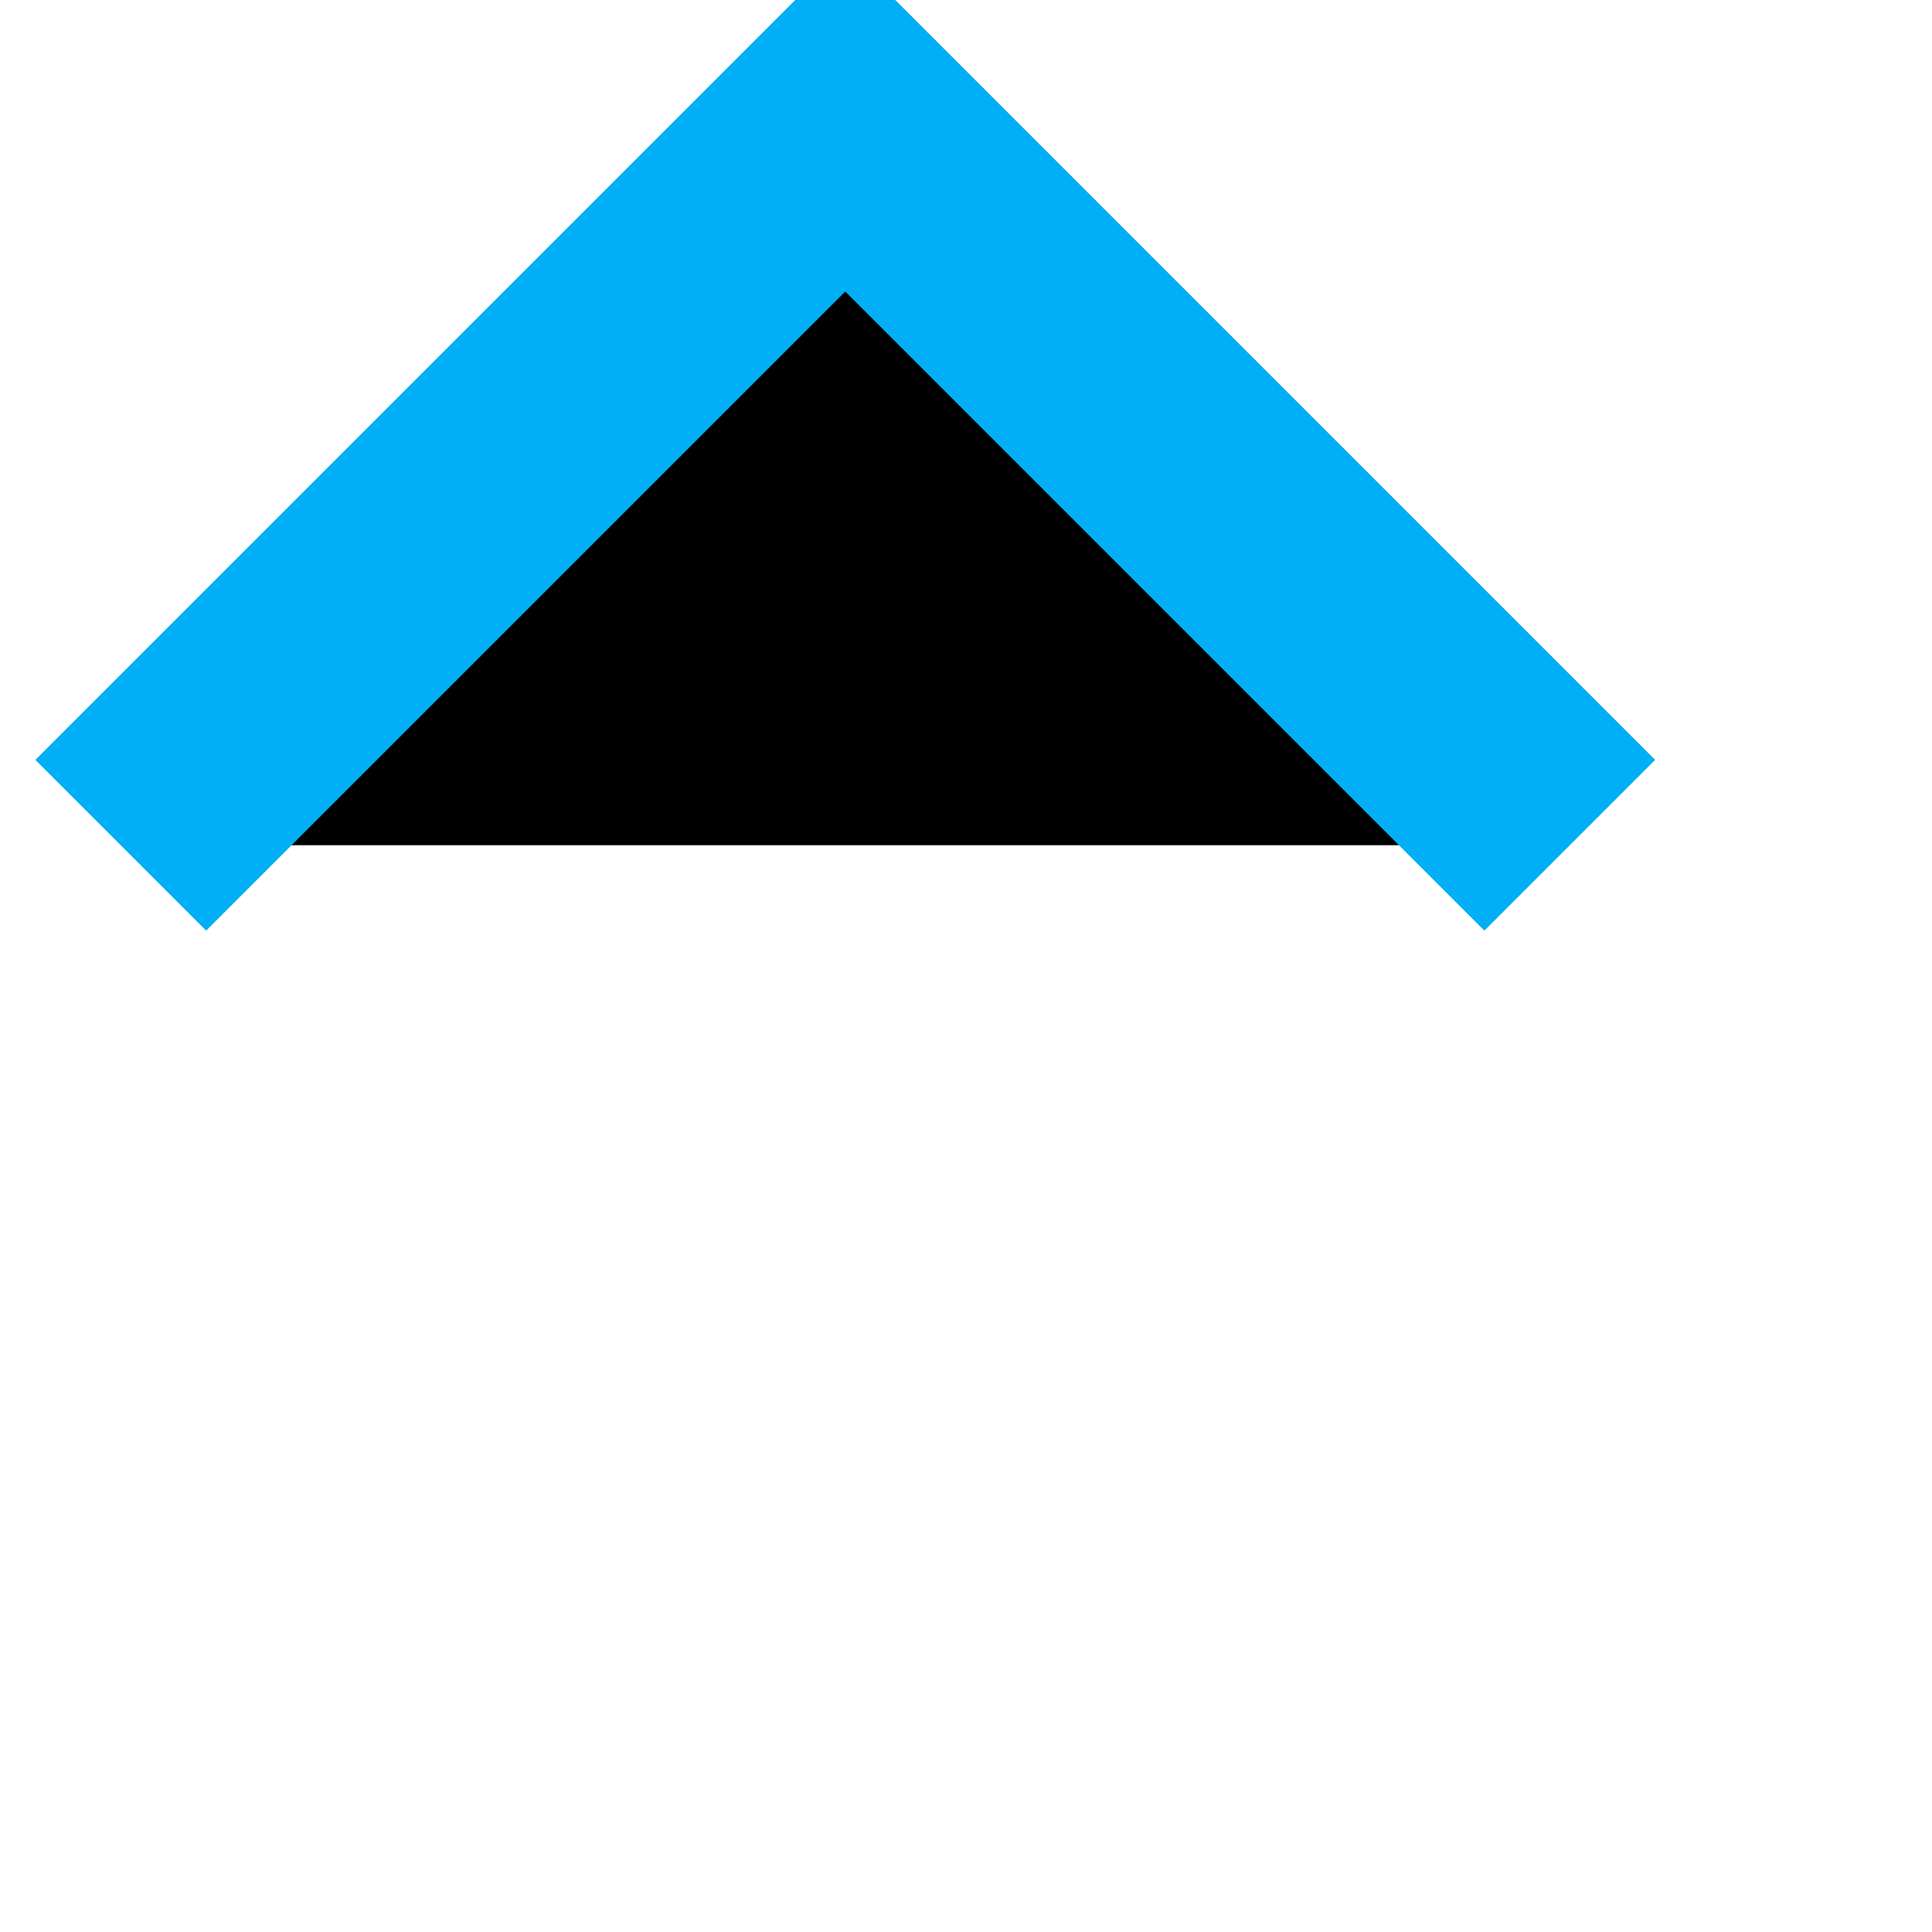
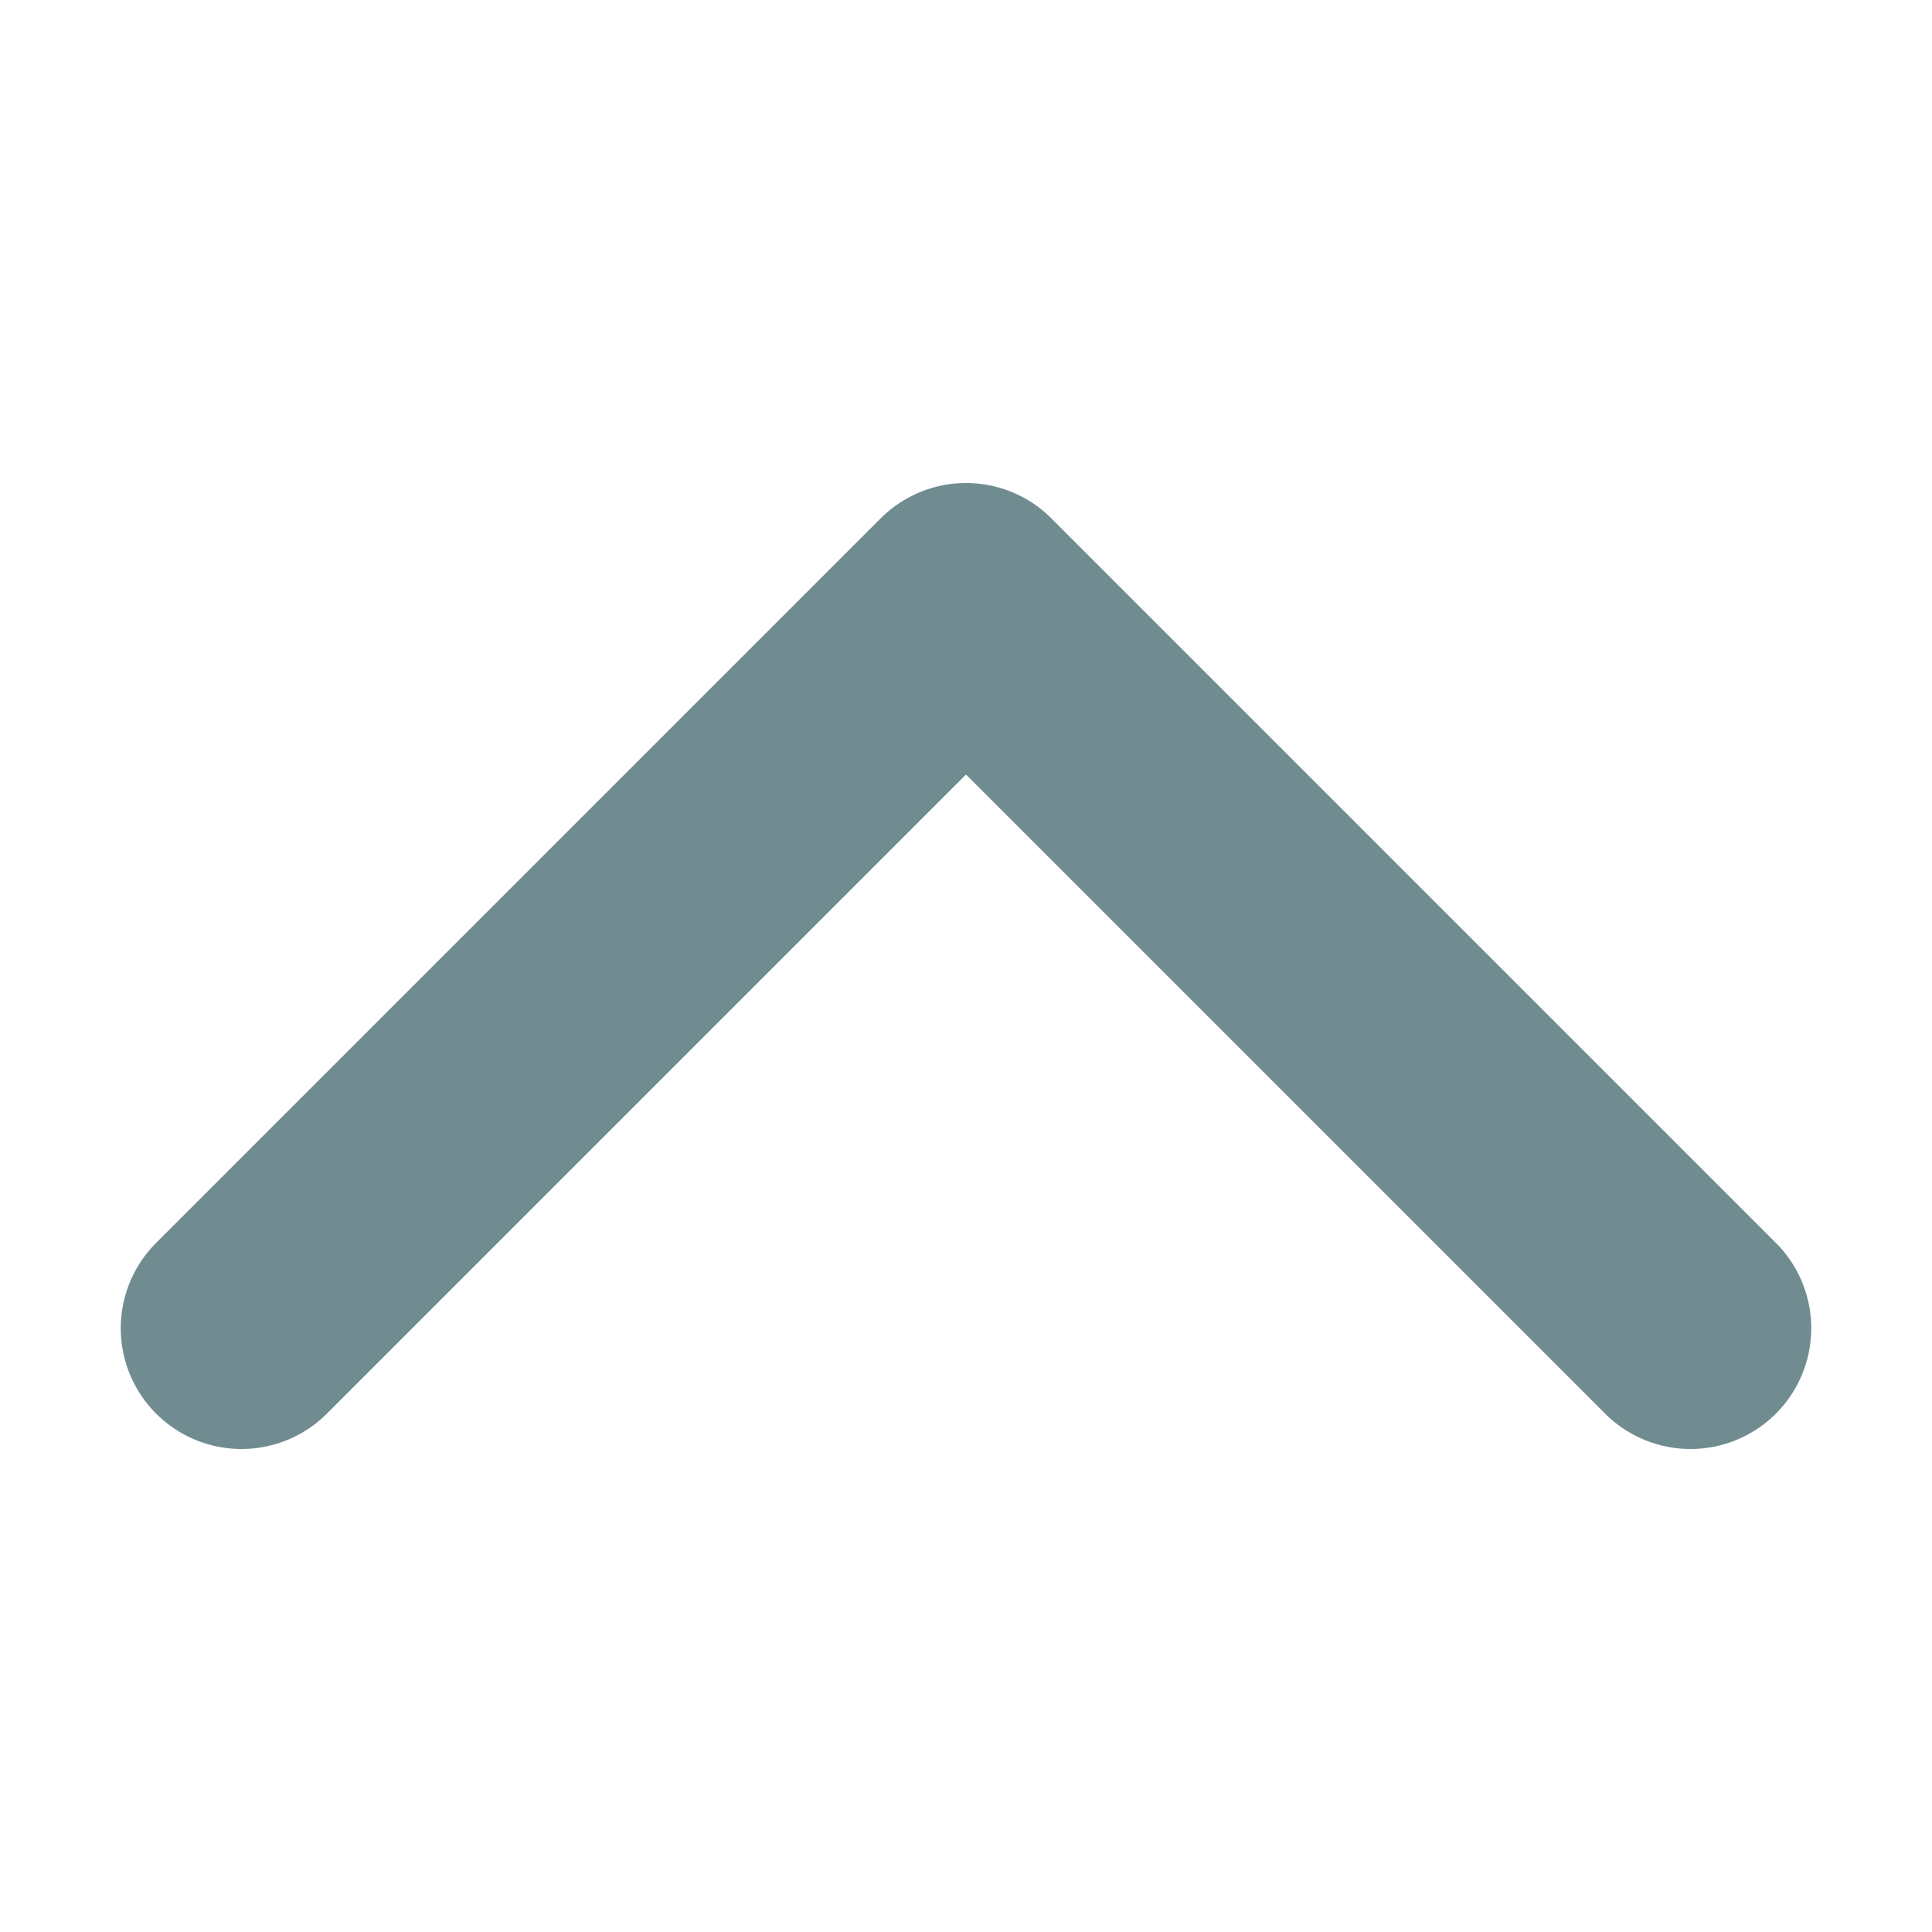
<svg xmlns="http://www.w3.org/2000/svg" width="16" height="16" viewBox="0 0 16 16">
-   <g id="arrow-up" transform="translate(1, 1)" stroke="#00AFF5" stroke-width="2">
-     <polyline id="Path" transform="translate(6, 3) rotate(-180) translate(-6, -3) " points="0 0 6 6 12 0" />
+   <g fill="none" fill-rule="evenodd">
+     <path stroke="#708C91" stroke-linecap="round" stroke-linejoin="round" stroke-width="2" d="M14 11L8 5l-6 6" />
  </g>
</svg>
